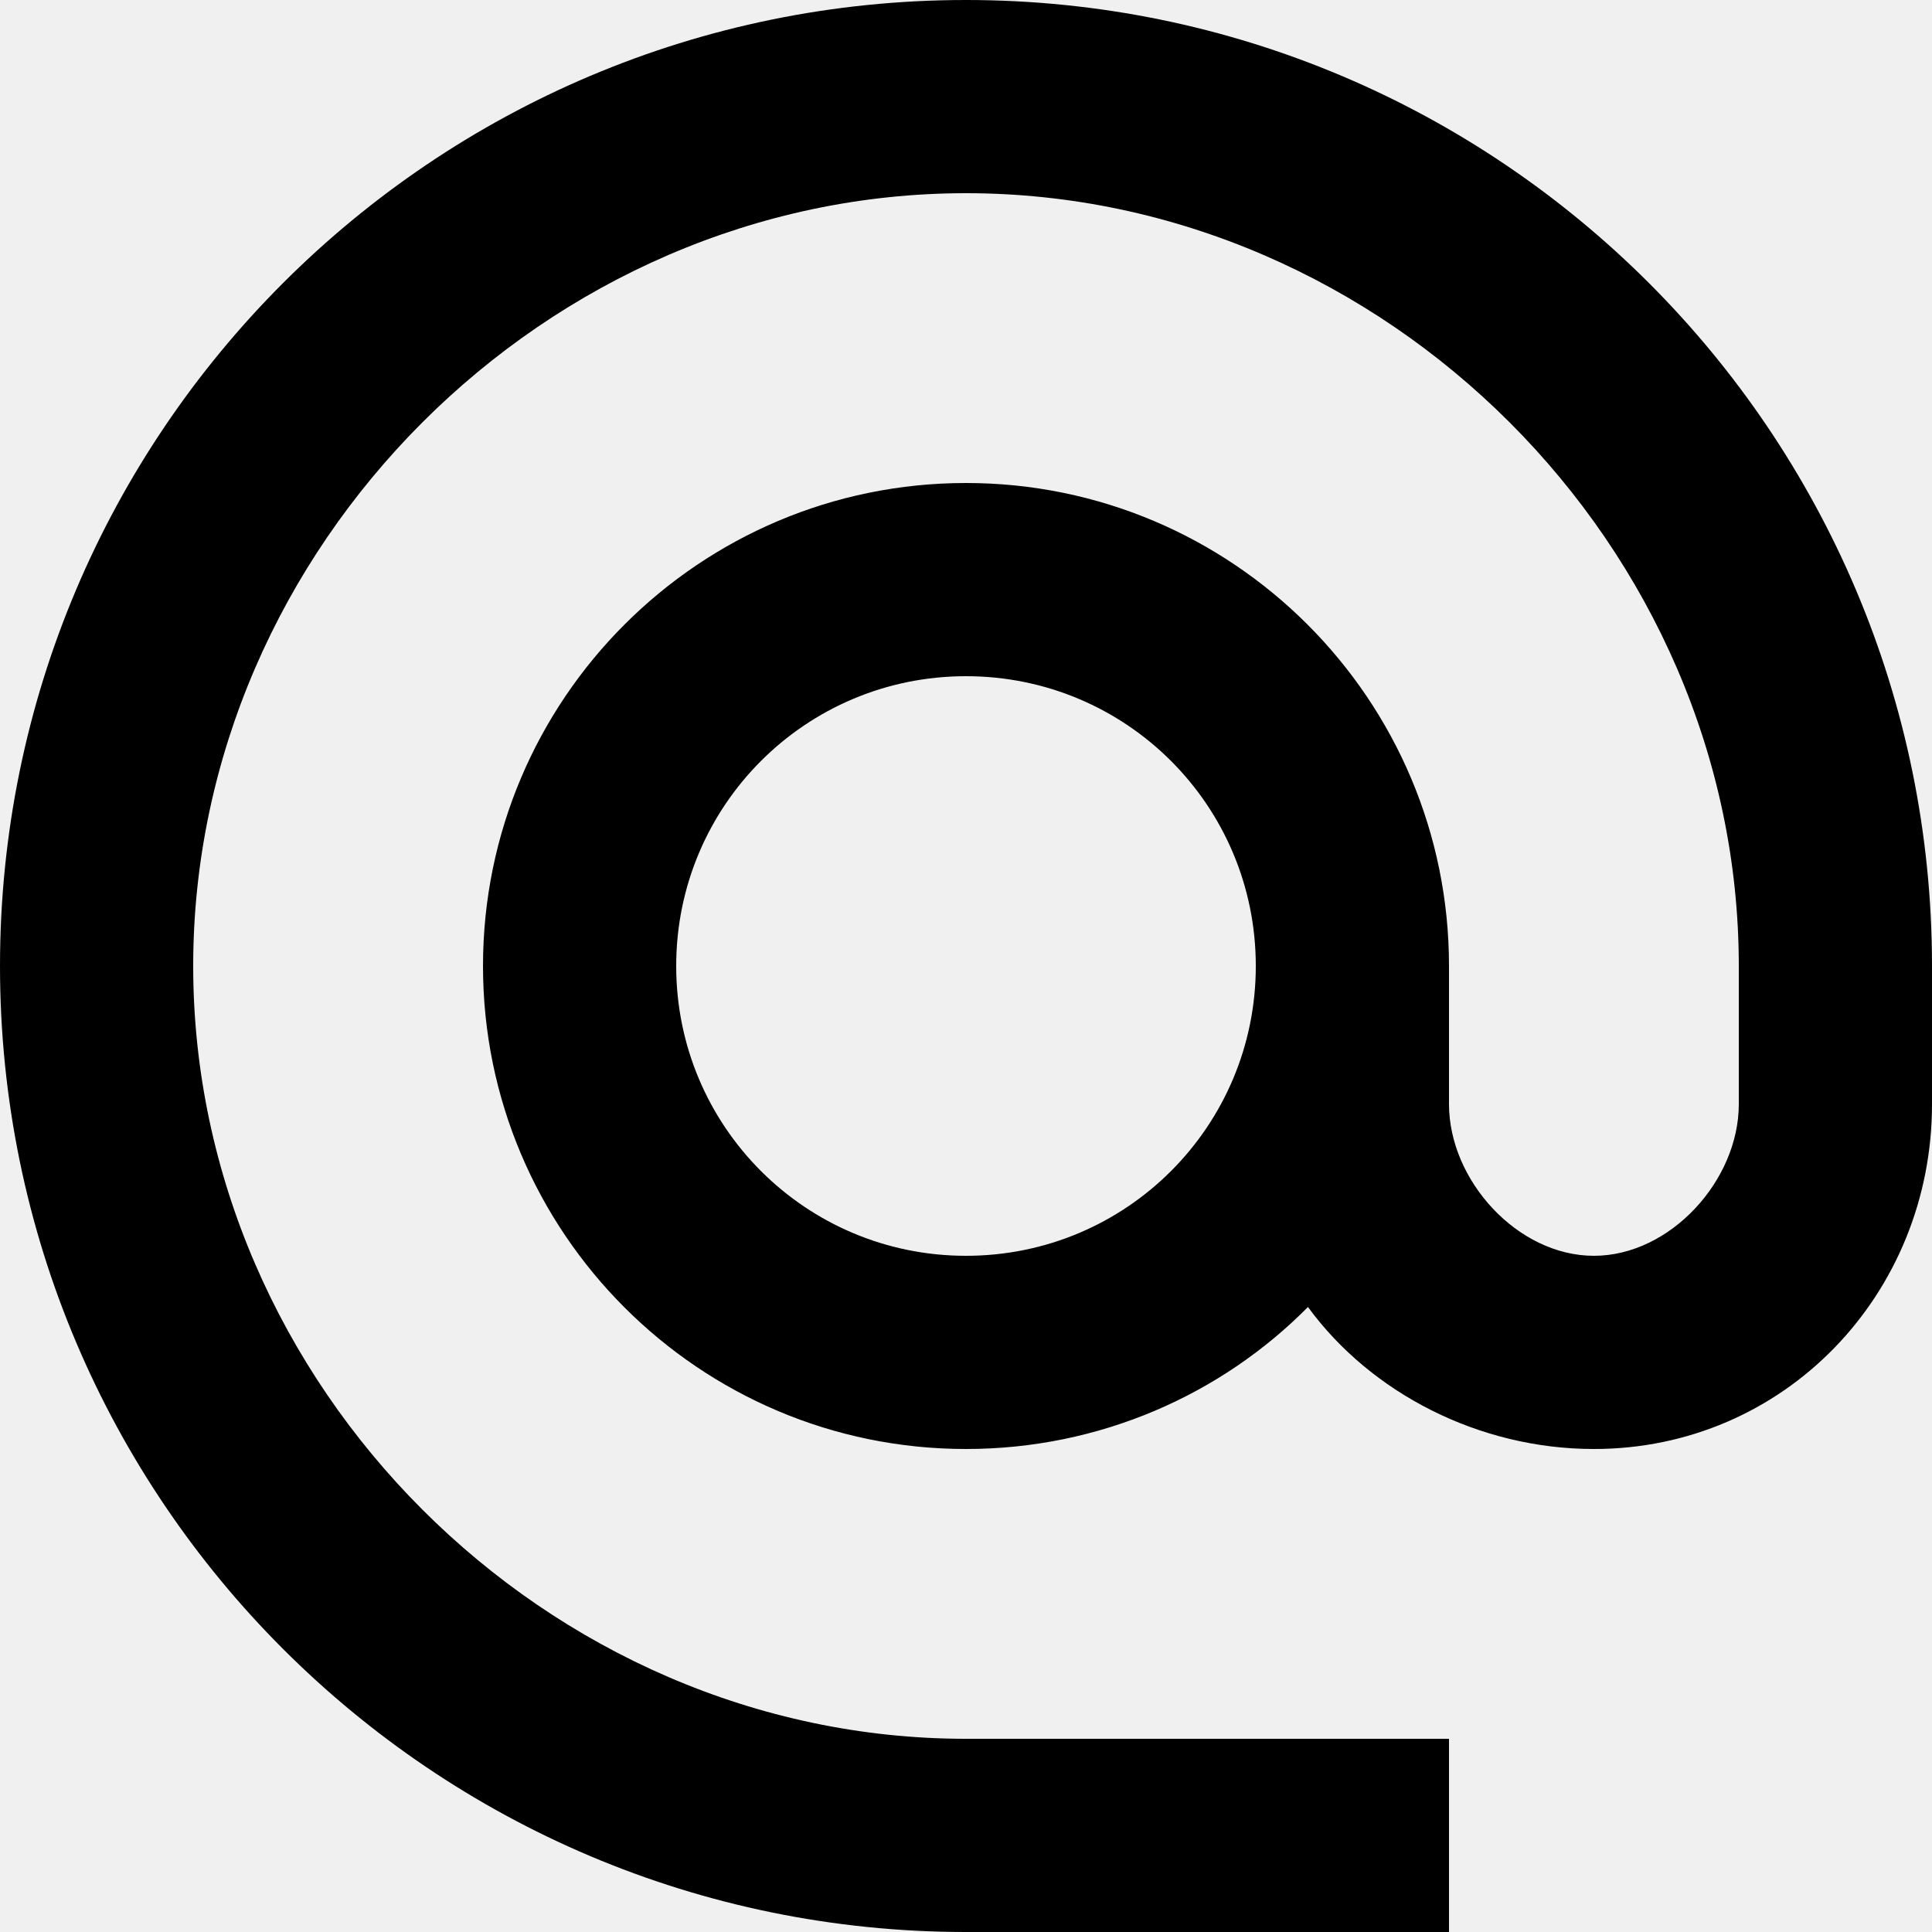
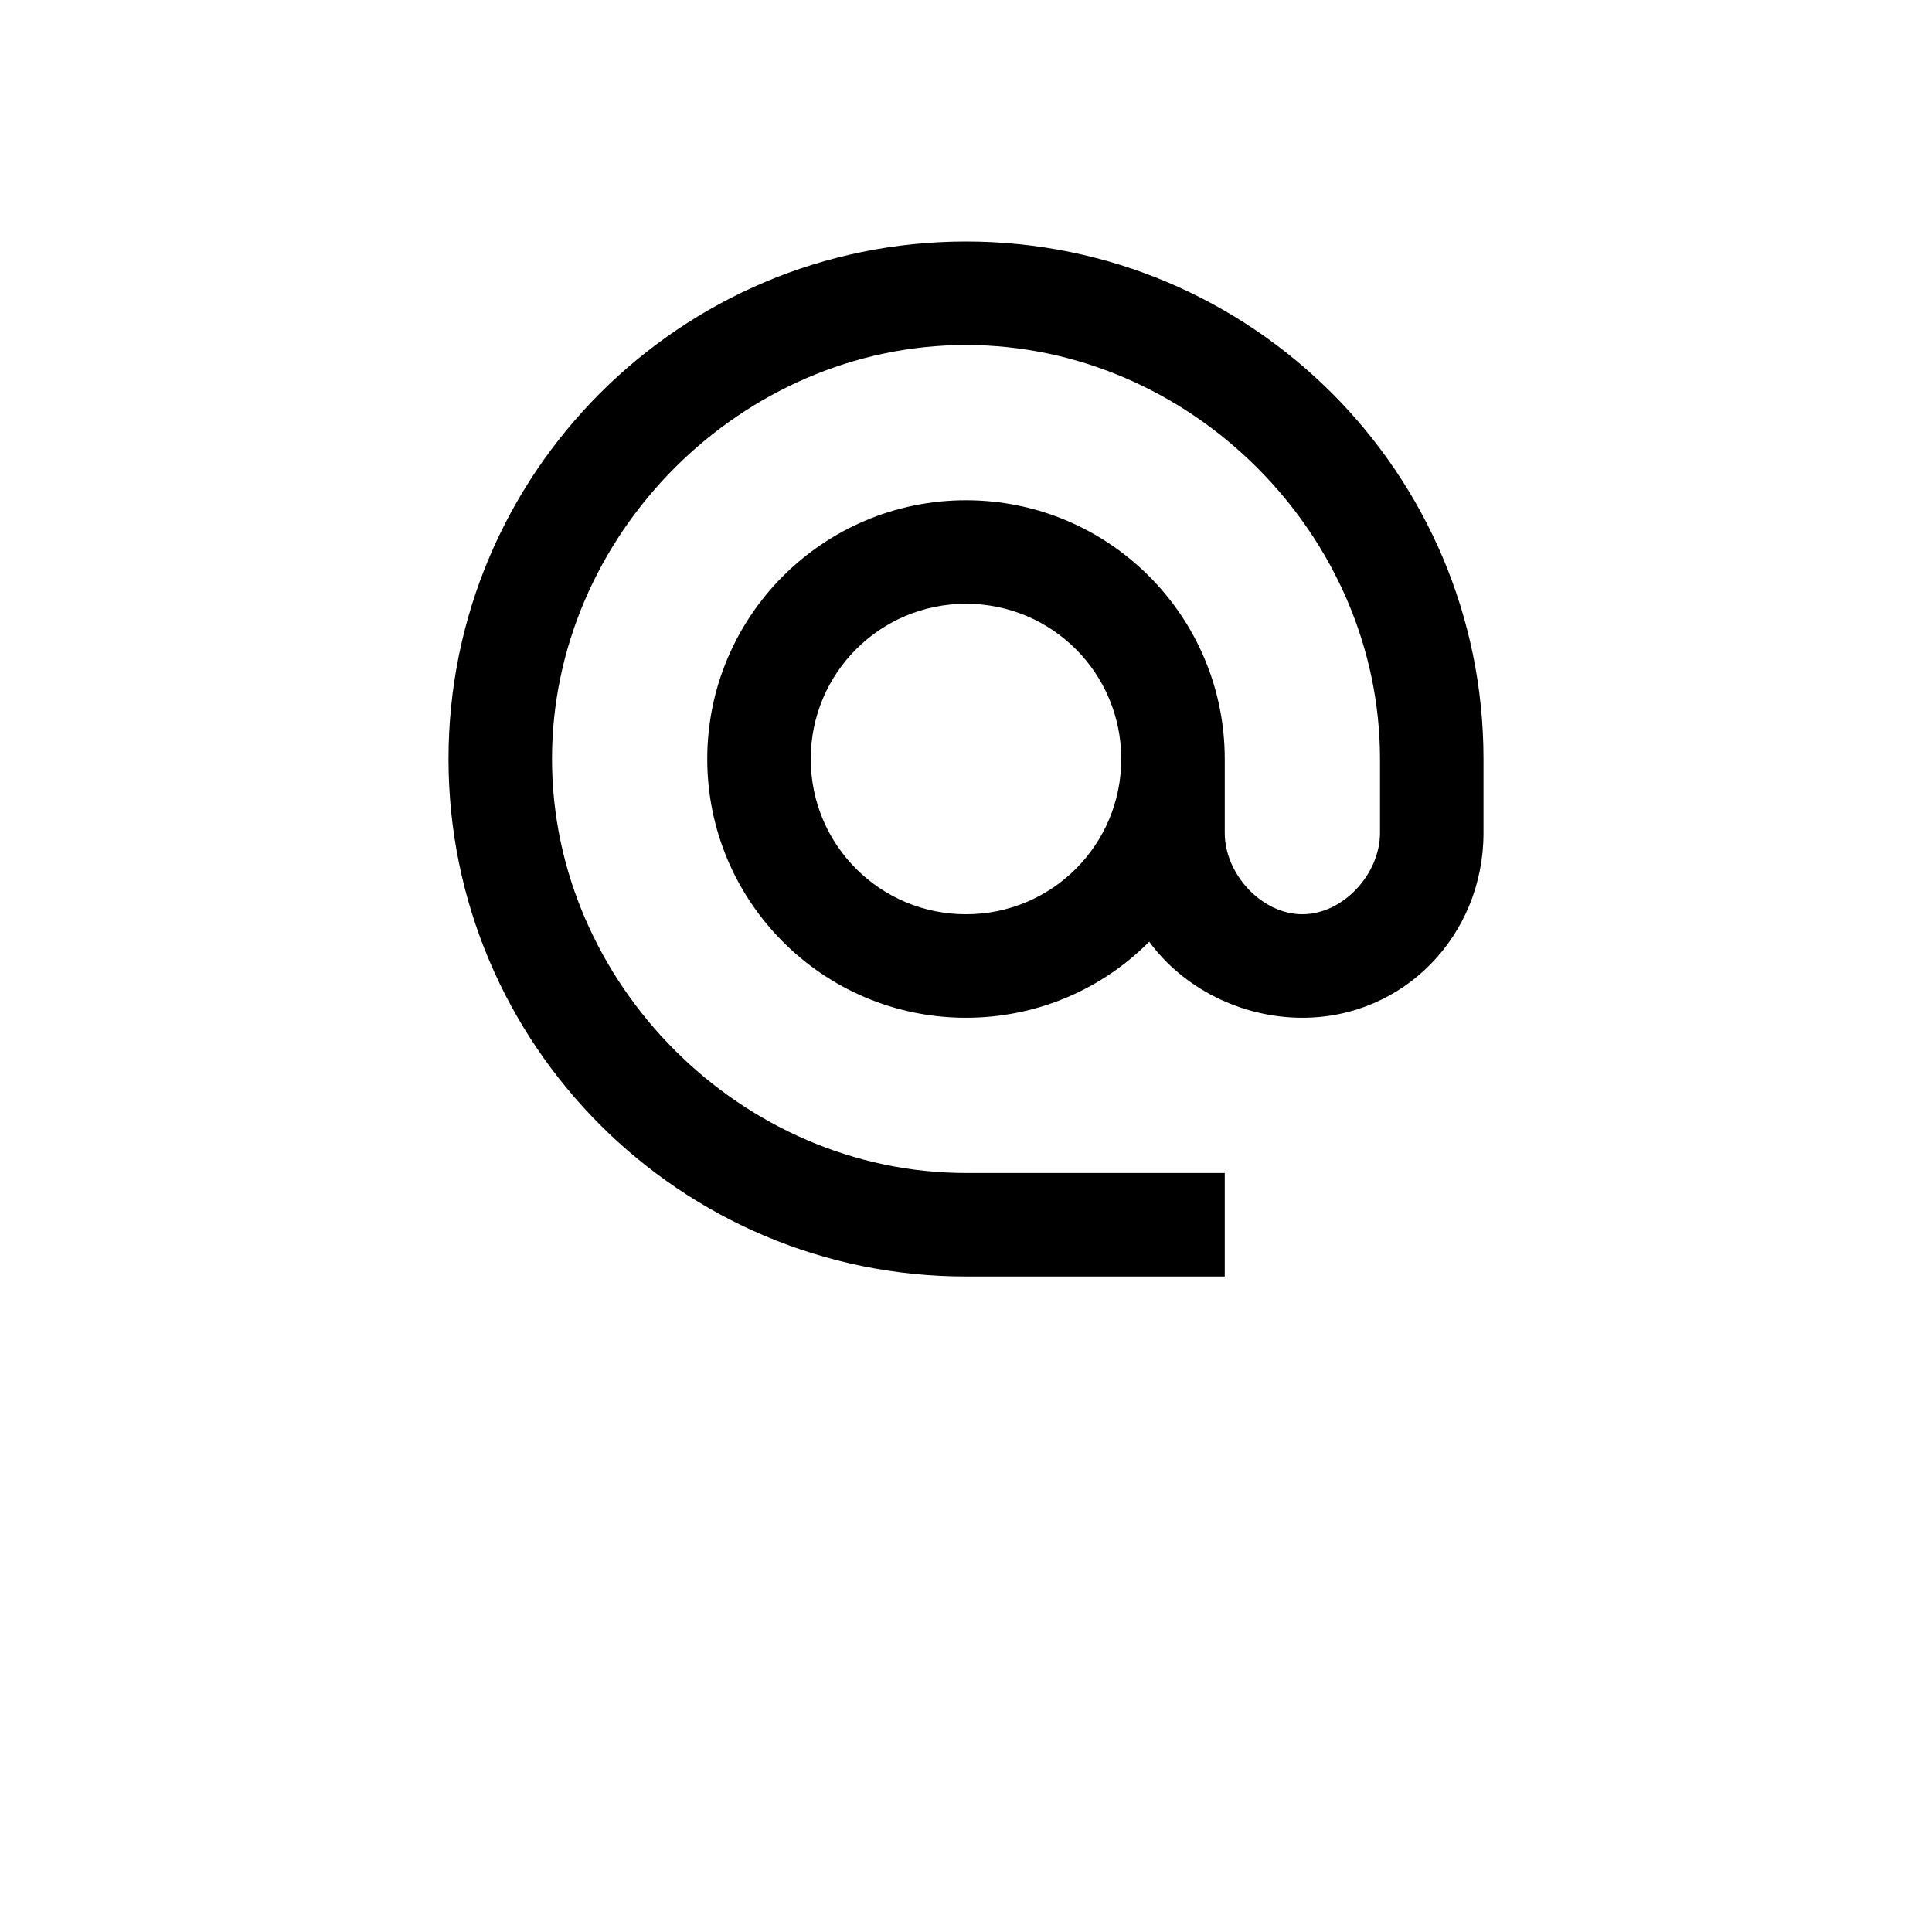
- <svg xmlns="http://www.w3.org/2000/svg" width="30" height="30" viewBox="0 0 30 30" fill="none">
-   <g clip-path="url(#clip0_905_263)">
-     <path d="M15 0C6.72 0 0 6.72 0 15C0 23.28 6.72 30 15 30H22.5V27H15C8.49 27 3 21.51 3 15C3 8.49 8.49 3 15 3C21.51 3 27 8.49 27 15V17.145C27 18.33 25.935 19.5 24.75 19.5C23.565 19.5 22.5 18.33 22.5 17.145V15C22.5 10.86 19.14 7.5 15 7.5C10.86 7.5 7.5 10.86 7.5 15C7.5 19.14 10.86 22.5 15 22.5C17.07 22.5 18.96 21.66 20.31 20.295C21.285 21.63 22.965 22.5 24.75 22.5C27.705 22.5 30 20.1 30 17.145V15C30 6.72 23.28 0 15 0ZM15 19.5C12.51 19.5 10.5 17.49 10.5 15C10.5 12.51 12.51 10.5 15 10.5C17.49 10.5 19.5 12.51 19.5 15C19.5 17.49 17.49 19.5 15 19.5Z" fill="black" />
+ <svg xmlns="http://www.w3.org/2000/svg" width="56" height="56" viewBox="0 0 56 56" fill="none">
+   <rect width="56" height="56" fill="white" />
+   <g clip-path="url(#clip0_911_291)">
+     <path d="M28 7C19.72 7 13 13.72 13 22C13 30.28 19.72 37 28 37H35.5V34H28C21.49 34 16 28.51 16 22C16 15.49 21.49 10 28 10C34.51 10 40 15.49 40 22V24.145C40 25.33 38.935 26.5 37.75 26.5C36.565 26.5 35.5 25.33 35.5 24.145V22C35.5 17.86 32.14 14.5 28 14.5C23.86 14.5 20.5 17.86 20.5 22C20.5 26.14 23.86 29.5 28 29.5C30.07 29.5 31.96 28.66 33.31 27.295C34.285 28.63 35.965 29.5 37.75 29.5C40.705 29.5 43 27.1 43 24.145V22C43 13.72 36.28 7 28 7ZM28 26.5C25.51 26.5 23.5 24.49 23.5 22C23.5 19.51 25.51 17.5 28 17.5C30.49 17.5 32.5 19.51 32.5 22C32.5 24.49 30.49 26.5 28 26.5Z" fill="black" />
  </g>
  <defs>
-     <clipPath id="clip0_905_263">
-       <rect width="30" height="30" fill="white" />
+     <clipPath id="clip0_911_291">
+       <rect width="30" height="30" fill="white" transform="translate(13 7)" />
    </clipPath>
  </defs>
</svg>
